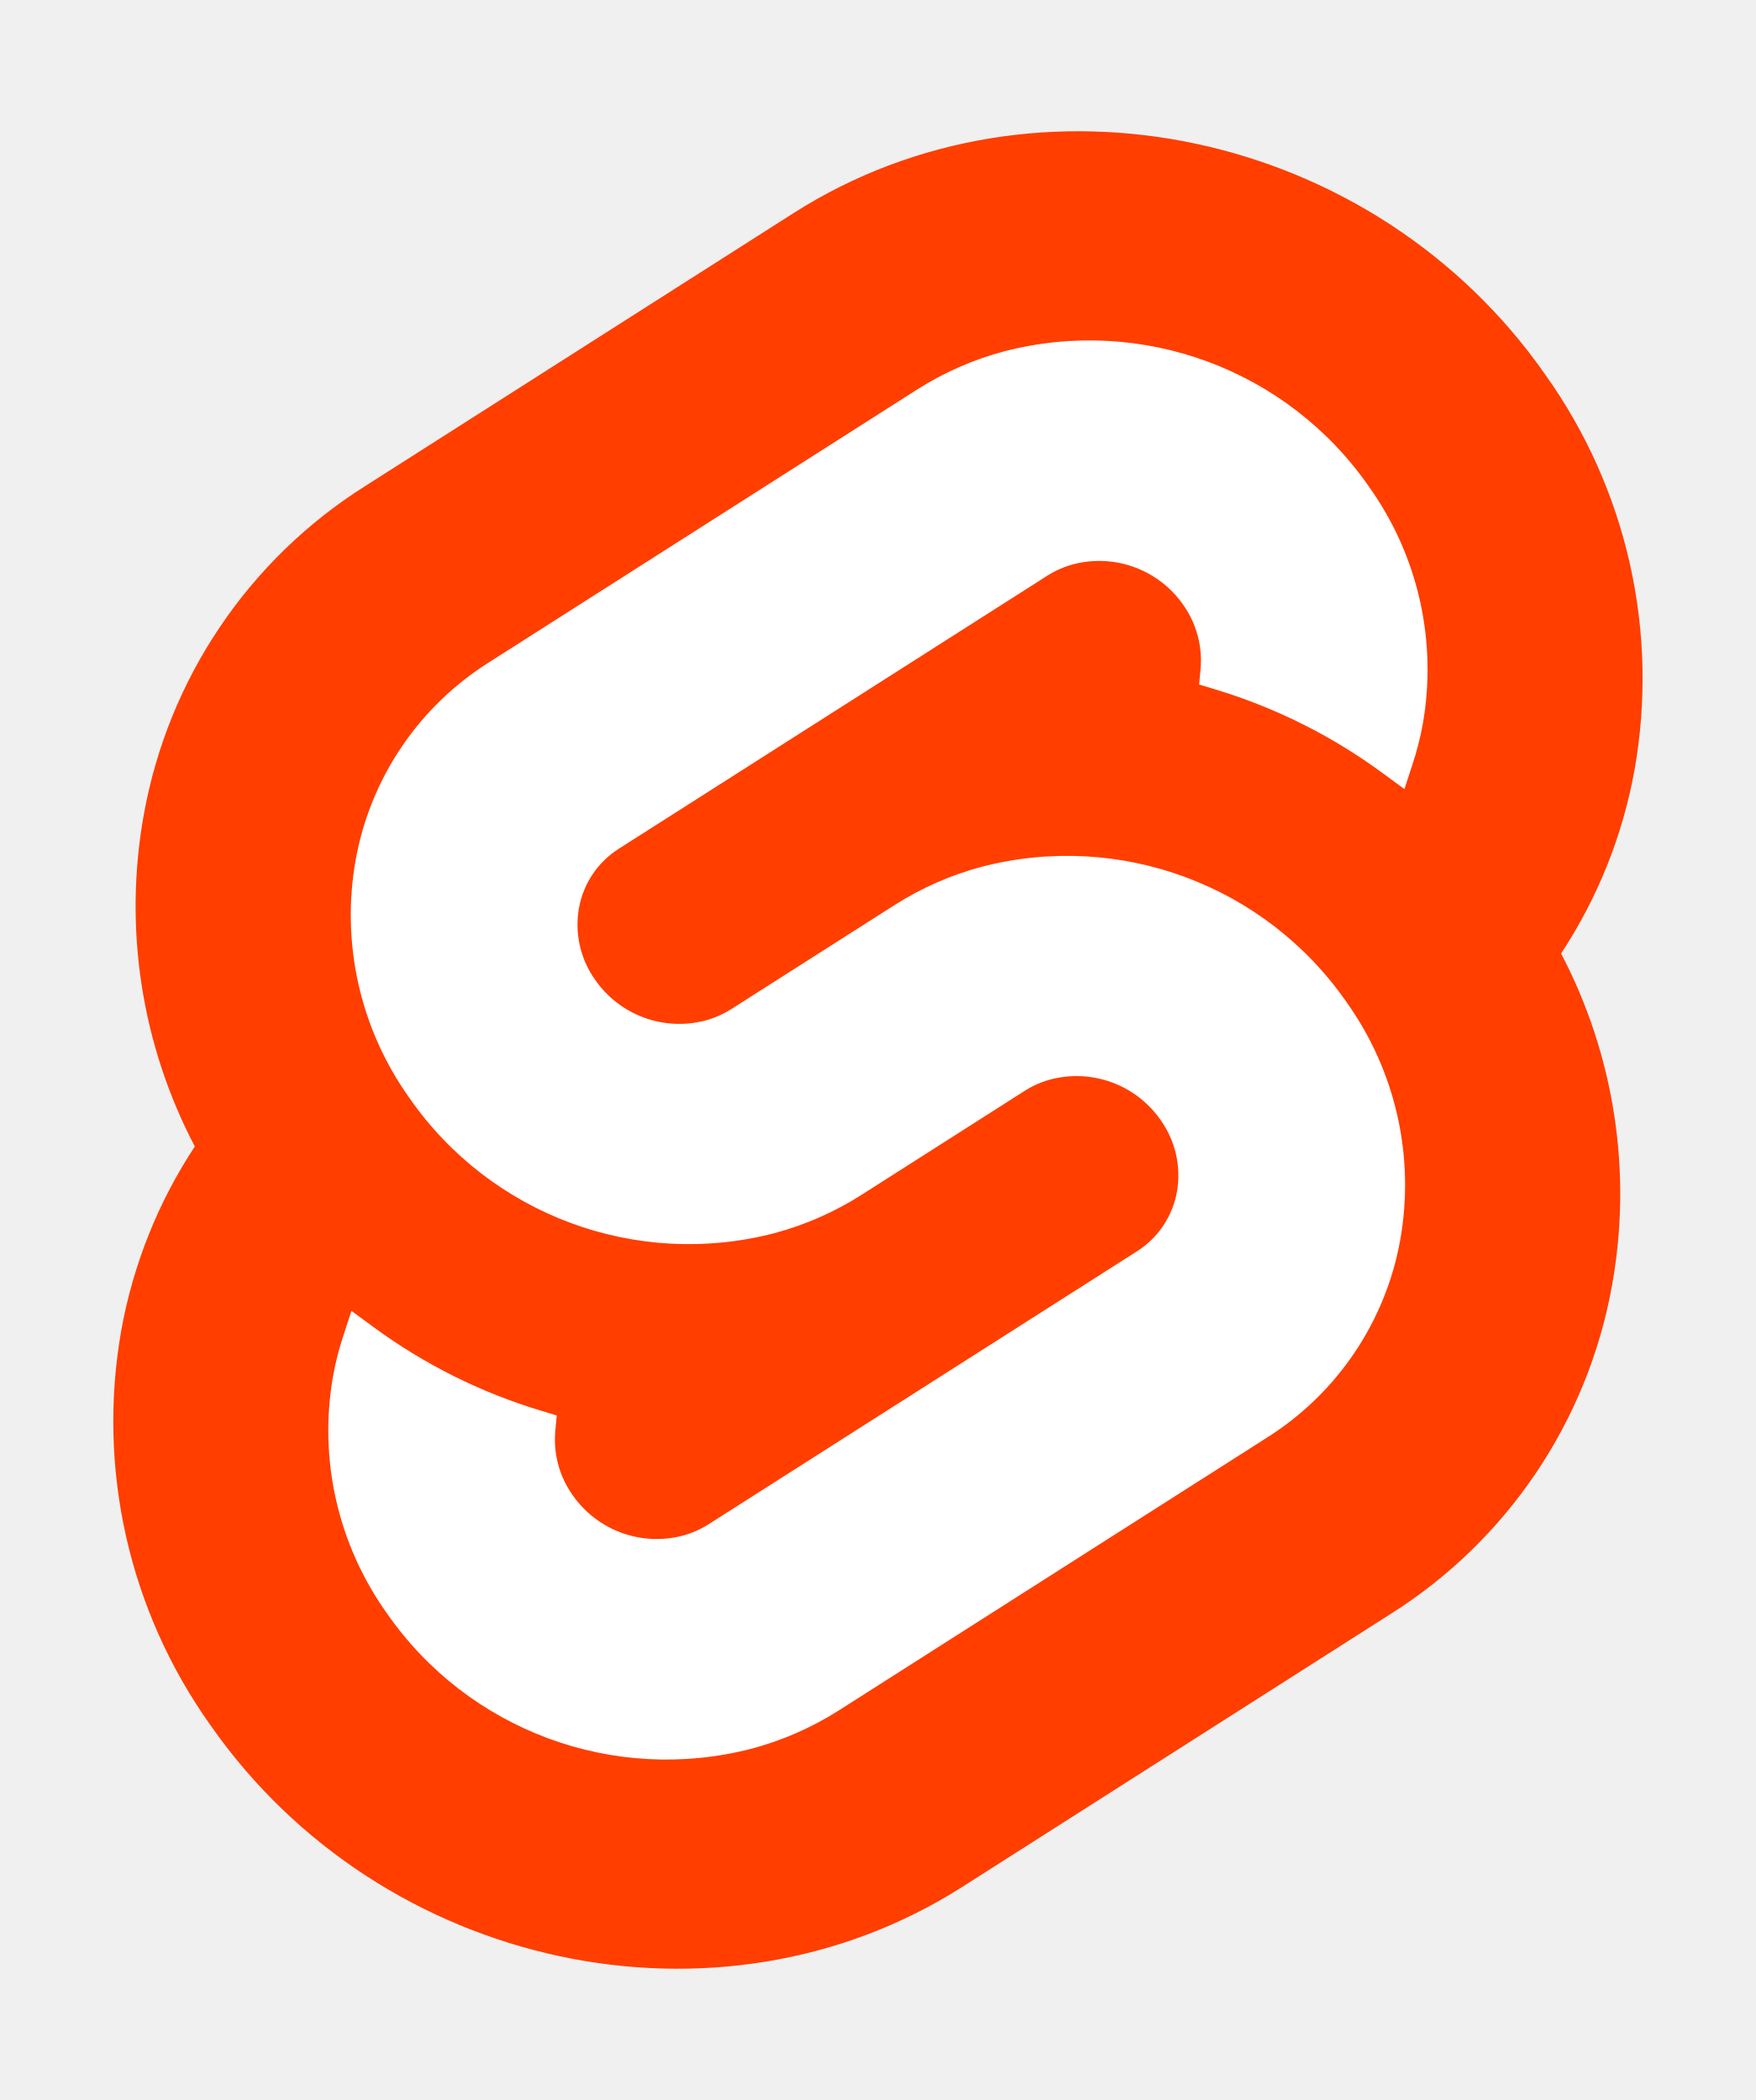
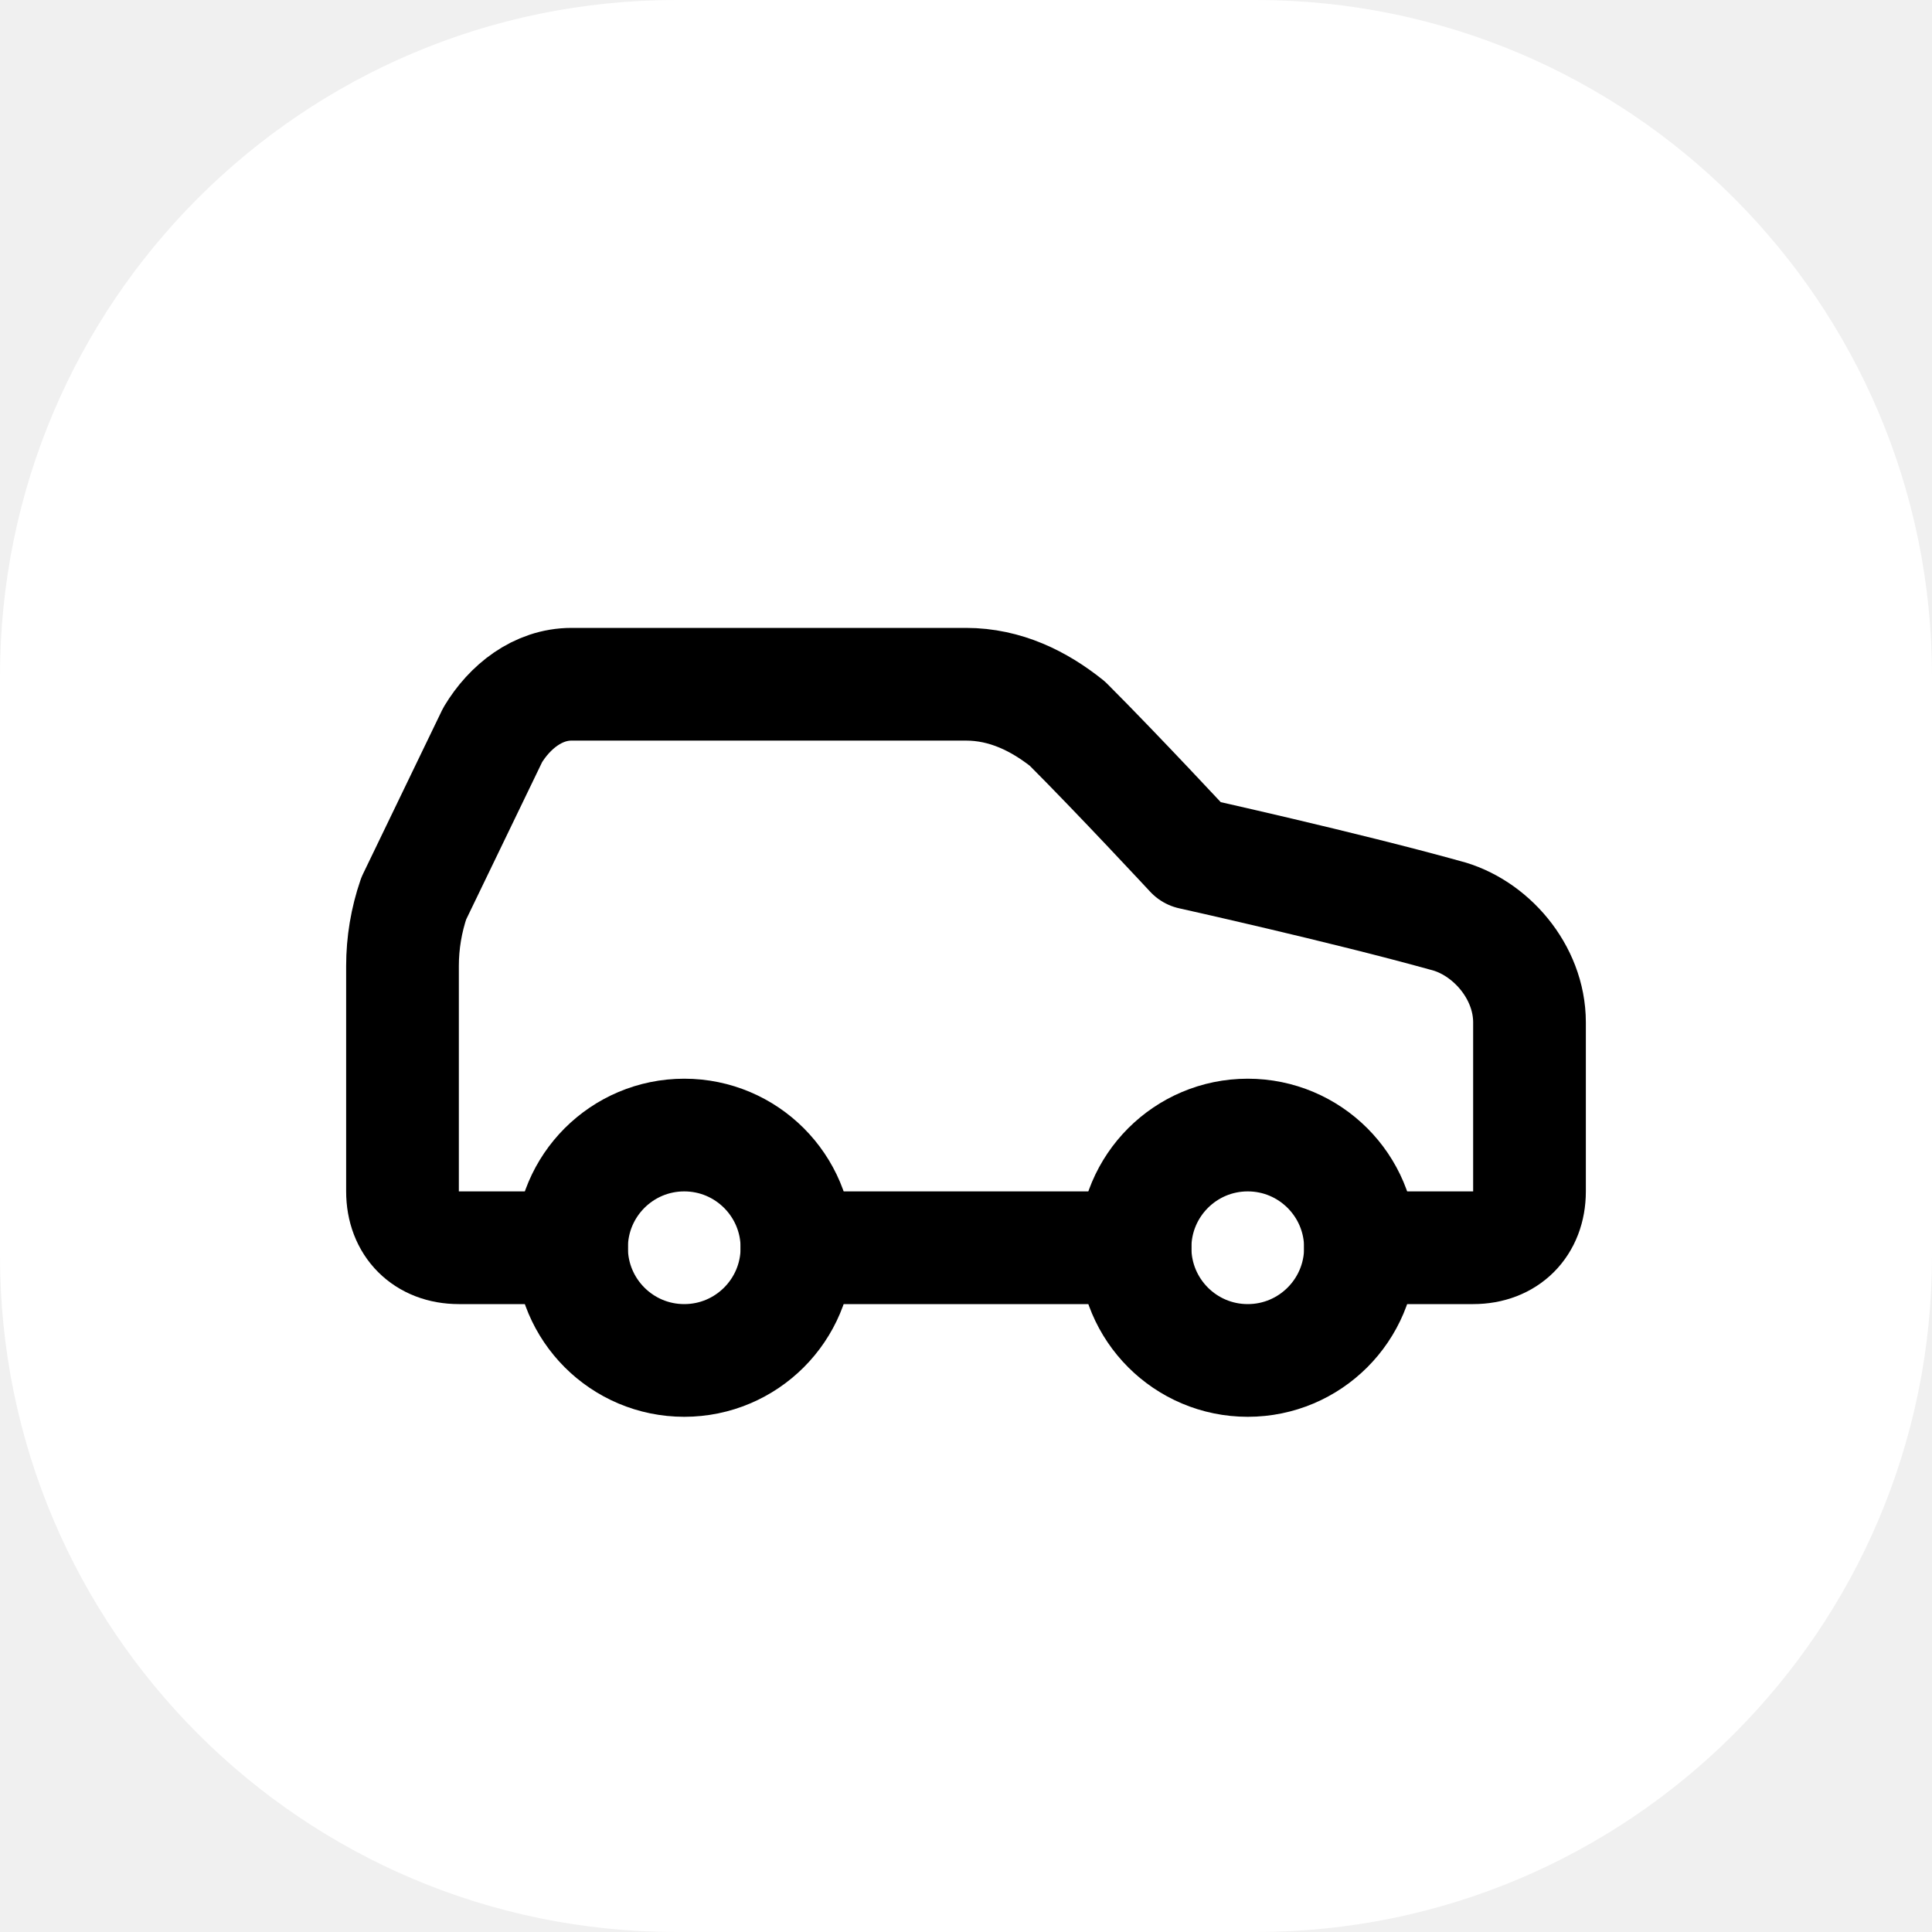
- <svg xmlns="http://www.w3.org/2000/svg" width="107" height="128" viewBox="0 0 107 128">
-   <path d="M94.157 22.819c-10.4-14.885-30.94-19.297-45.792-9.835L22.282 29.608A29.92 29.92 0 0 0 8.764 49.65a31.5 31.5 0 0 0 3.108 20.231 30 30 0 0 0-4.477 11.183 31.9 31.9 0 0 0 5.448 24.116c10.402 14.887 30.942 19.297 45.791 9.835l26.083-16.624A29.92 29.92 0 0 0 98.235 78.35a31.53 31.53 0 0 0-3.105-20.232 30 30 0 0 0 4.474-11.182 31.88 31.88 0 0 0-5.447-24.116" style="fill:#ff3e00" />
-   <path d="M45.817 106.582a20.72 20.72 0 0 1-22.237-8.243 19.17 19.17 0 0 1-3.277-14.503 18 18 0 0 1 .624-2.435l.49-1.498 1.337.981a33.6 33.6 0 0 0 10.203 5.098l.97.294-.09.968a5.85 5.85 0 0 0 1.052 3.878 6.24 6.24 0 0 0 6.695 2.485 5.8 5.8 0 0 0 1.603-.704L69.27 76.28a5.43 5.43 0 0 0 2.45-3.631 5.8 5.8 0 0 0-.987-4.371 6.24 6.24 0 0 0-6.698-2.487 5.7 5.7 0 0 0-1.6.704l-9.953 6.345a19 19 0 0 1-5.296 2.326 20.72 20.72 0 0 1-22.237-8.243 19.17 19.17 0 0 1-3.277-14.502 17.99 17.99 0 0 1 8.13-12.052l26.081-16.623a19 19 0 0 1 5.3-2.329 20.72 20.72 0 0 1 22.237 8.243 19.17 19.17 0 0 1 3.277 14.503 18 18 0 0 1-.624 2.435l-.49 1.498-1.337-.98a33.6 33.6 0 0 0-10.203-5.1l-.97-.294.09-.968a5.86 5.86 0 0 0-1.052-3.878 6.24 6.24 0 0 0-6.696-2.485 5.8 5.8 0 0 0-1.602.704L37.73 51.72a5.42 5.42 0 0 0-2.449 3.63 5.79 5.79 0 0 0 .986 4.372 6.24 6.24 0 0 0 6.698 2.486 5.8 5.8 0 0 0 1.602-.704l9.952-6.342a19 19 0 0 1 5.295-2.328 20.72 20.72 0 0 1 22.237 8.242 19.17 19.17 0 0 1 3.277 14.503 18 18 0 0 1-8.13 12.053l-26.081 16.622a19 19 0 0 1-5.3 2.328" style="fill:#fff" />
+ <svg xmlns="http://www.w3.org/2000/svg" version="1.1" width="1000" height="1000">
+   <g clip-path="url(#SvgjsClipPath1012)">
+     <rect width="1000" height="1000" fill="#ffffff" />
+     <g transform="matrix(14.58333,0,0,14.58333,150,150)">
+       <svg version="1.1" width="48" height="48">
+         <svg viewBox="0 0 24 24" width="48" height="48" fill="none" stroke="#000000" stroke-width="2" stroke-linecap="round" stroke-linejoin="round" style="opacity:1;">
+           <path d="M19 17h2c.6 0 1-.4 1-1v-3c0-.9-.7-1.7-1.5-1.9C18.7 10.6 16 10 16 10s-1.3-1.4-2.2-2.3c-.5-.4-1.1-.7-1.8-.7H5c-.6 0-1.1.4-1.4.9l-1.4 2.9A3.7 3.7 0 0 0 2 12v4c0 .6.4 1 1 1h2" />
+           <circle cx="7" cy="17" r="2" />
+           <path d="M9 17h6" />
+           <circle cx="17" cy="17" r="2" />
+         </svg>
+       </svg>
+     </g>
+   </g>
+   <defs>
+     <clipPath id="SvgjsClipPath1012">
+       <rect width="1000" height="1000" x="0" y="0" rx="350" ry="350" />
+     </clipPath>
+   </defs>
</svg>
